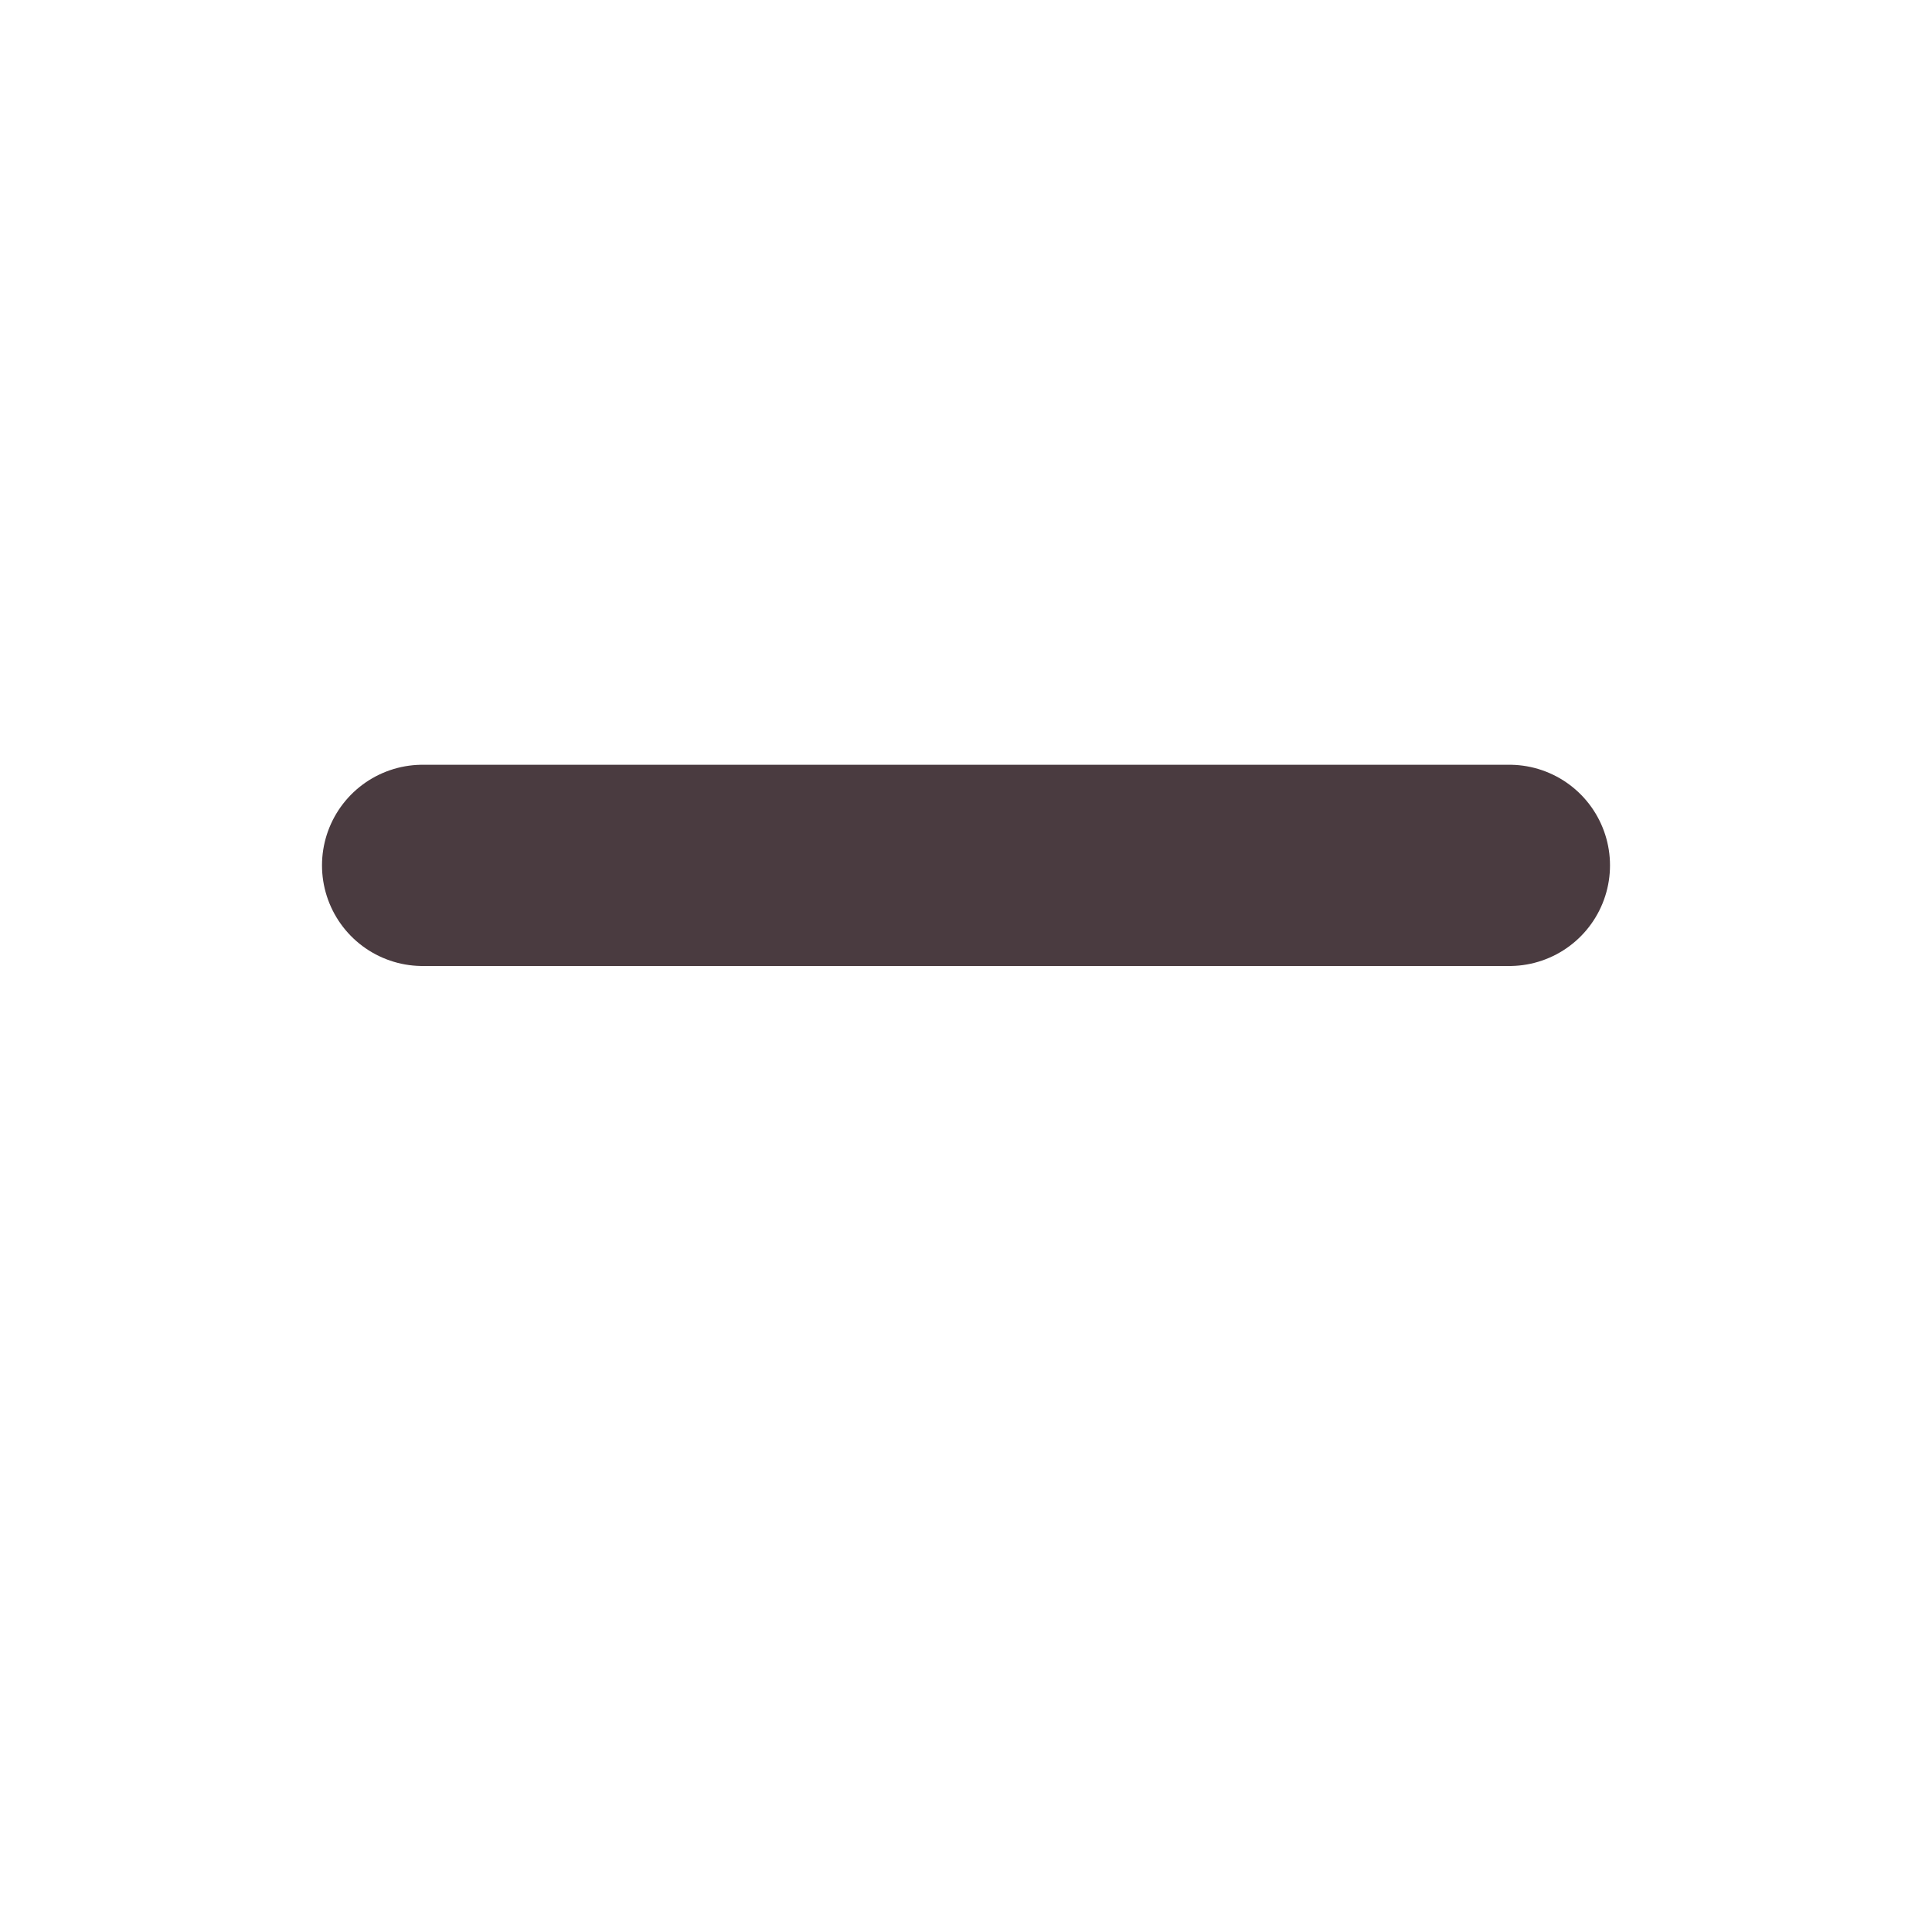
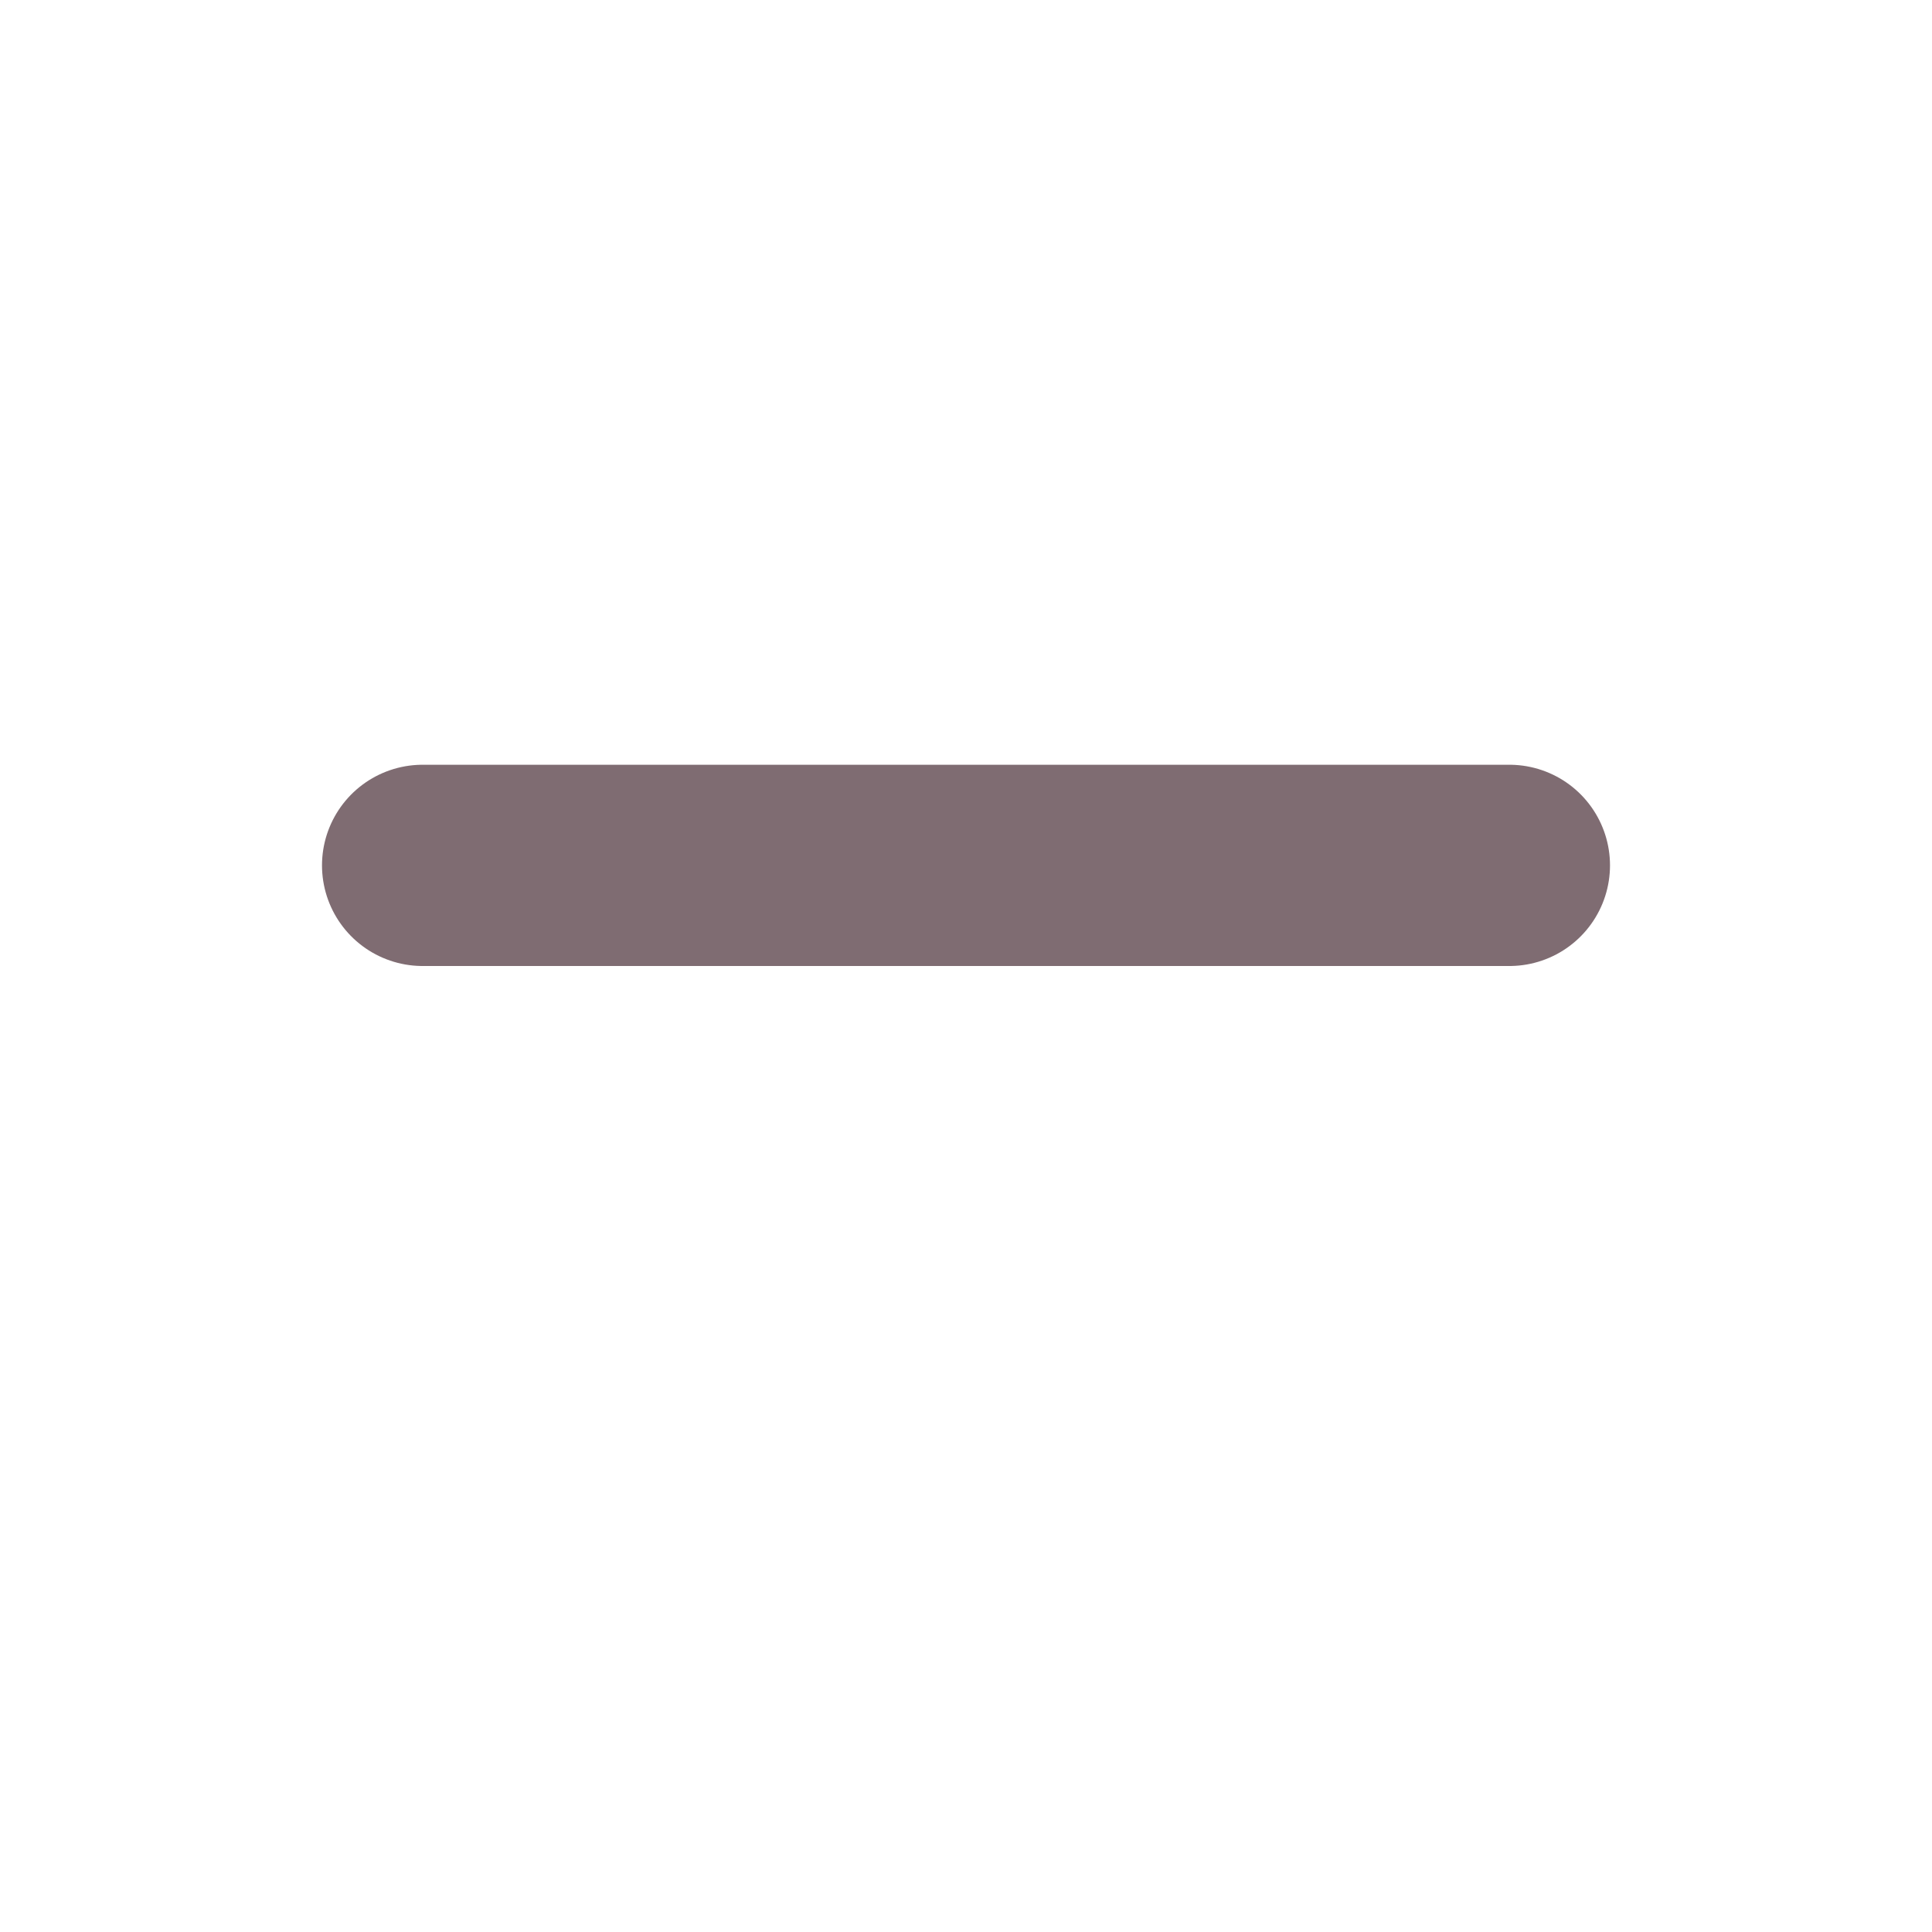
<svg xmlns="http://www.w3.org/2000/svg" preserveAspectRatio="none" overflow="visible" style="display: block;" width="24" height="24" viewBox="0 0 24 24" fill="none">
  <g id="plus-small 2">
-     <line id="Line 1" x1="5.25" y1="10.75" x2="18.75" y2="10.75" stroke="#4A3B40" stroke-width="2.5" stroke-linecap="round" />
+     <line id="Line 1" x1="5.25" y1="10.75" x2="18.75" y2="10.75" stroke="#7F6C72" stroke-width="2.5" stroke-linecap="round" />
  </g>
</svg>
